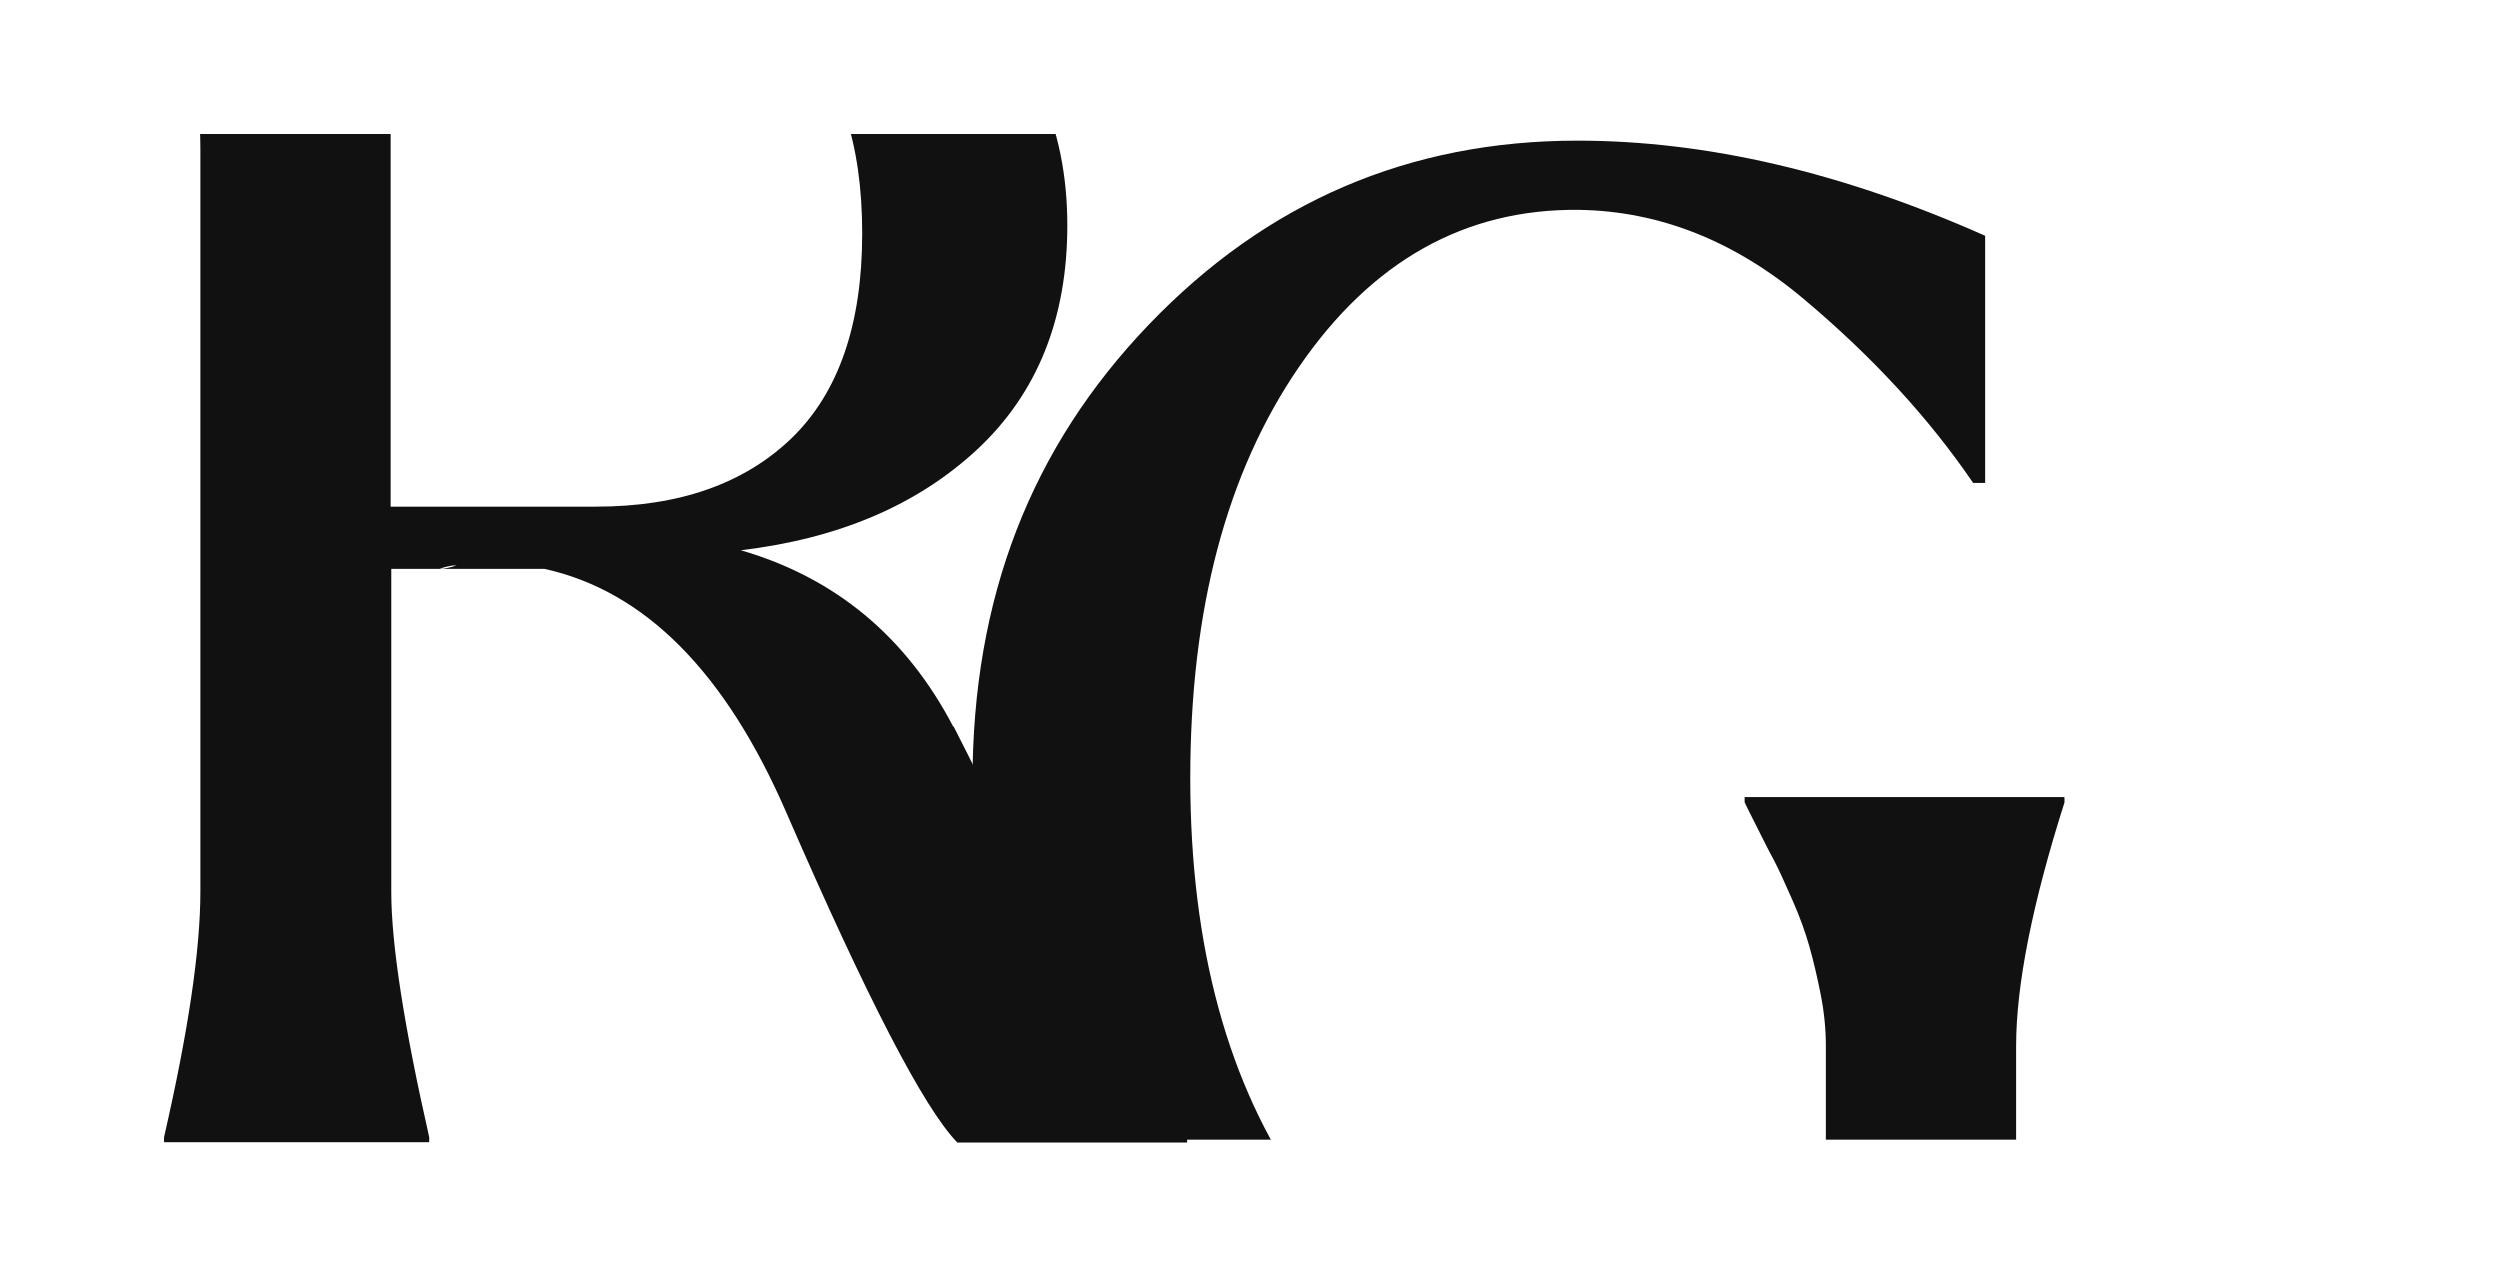
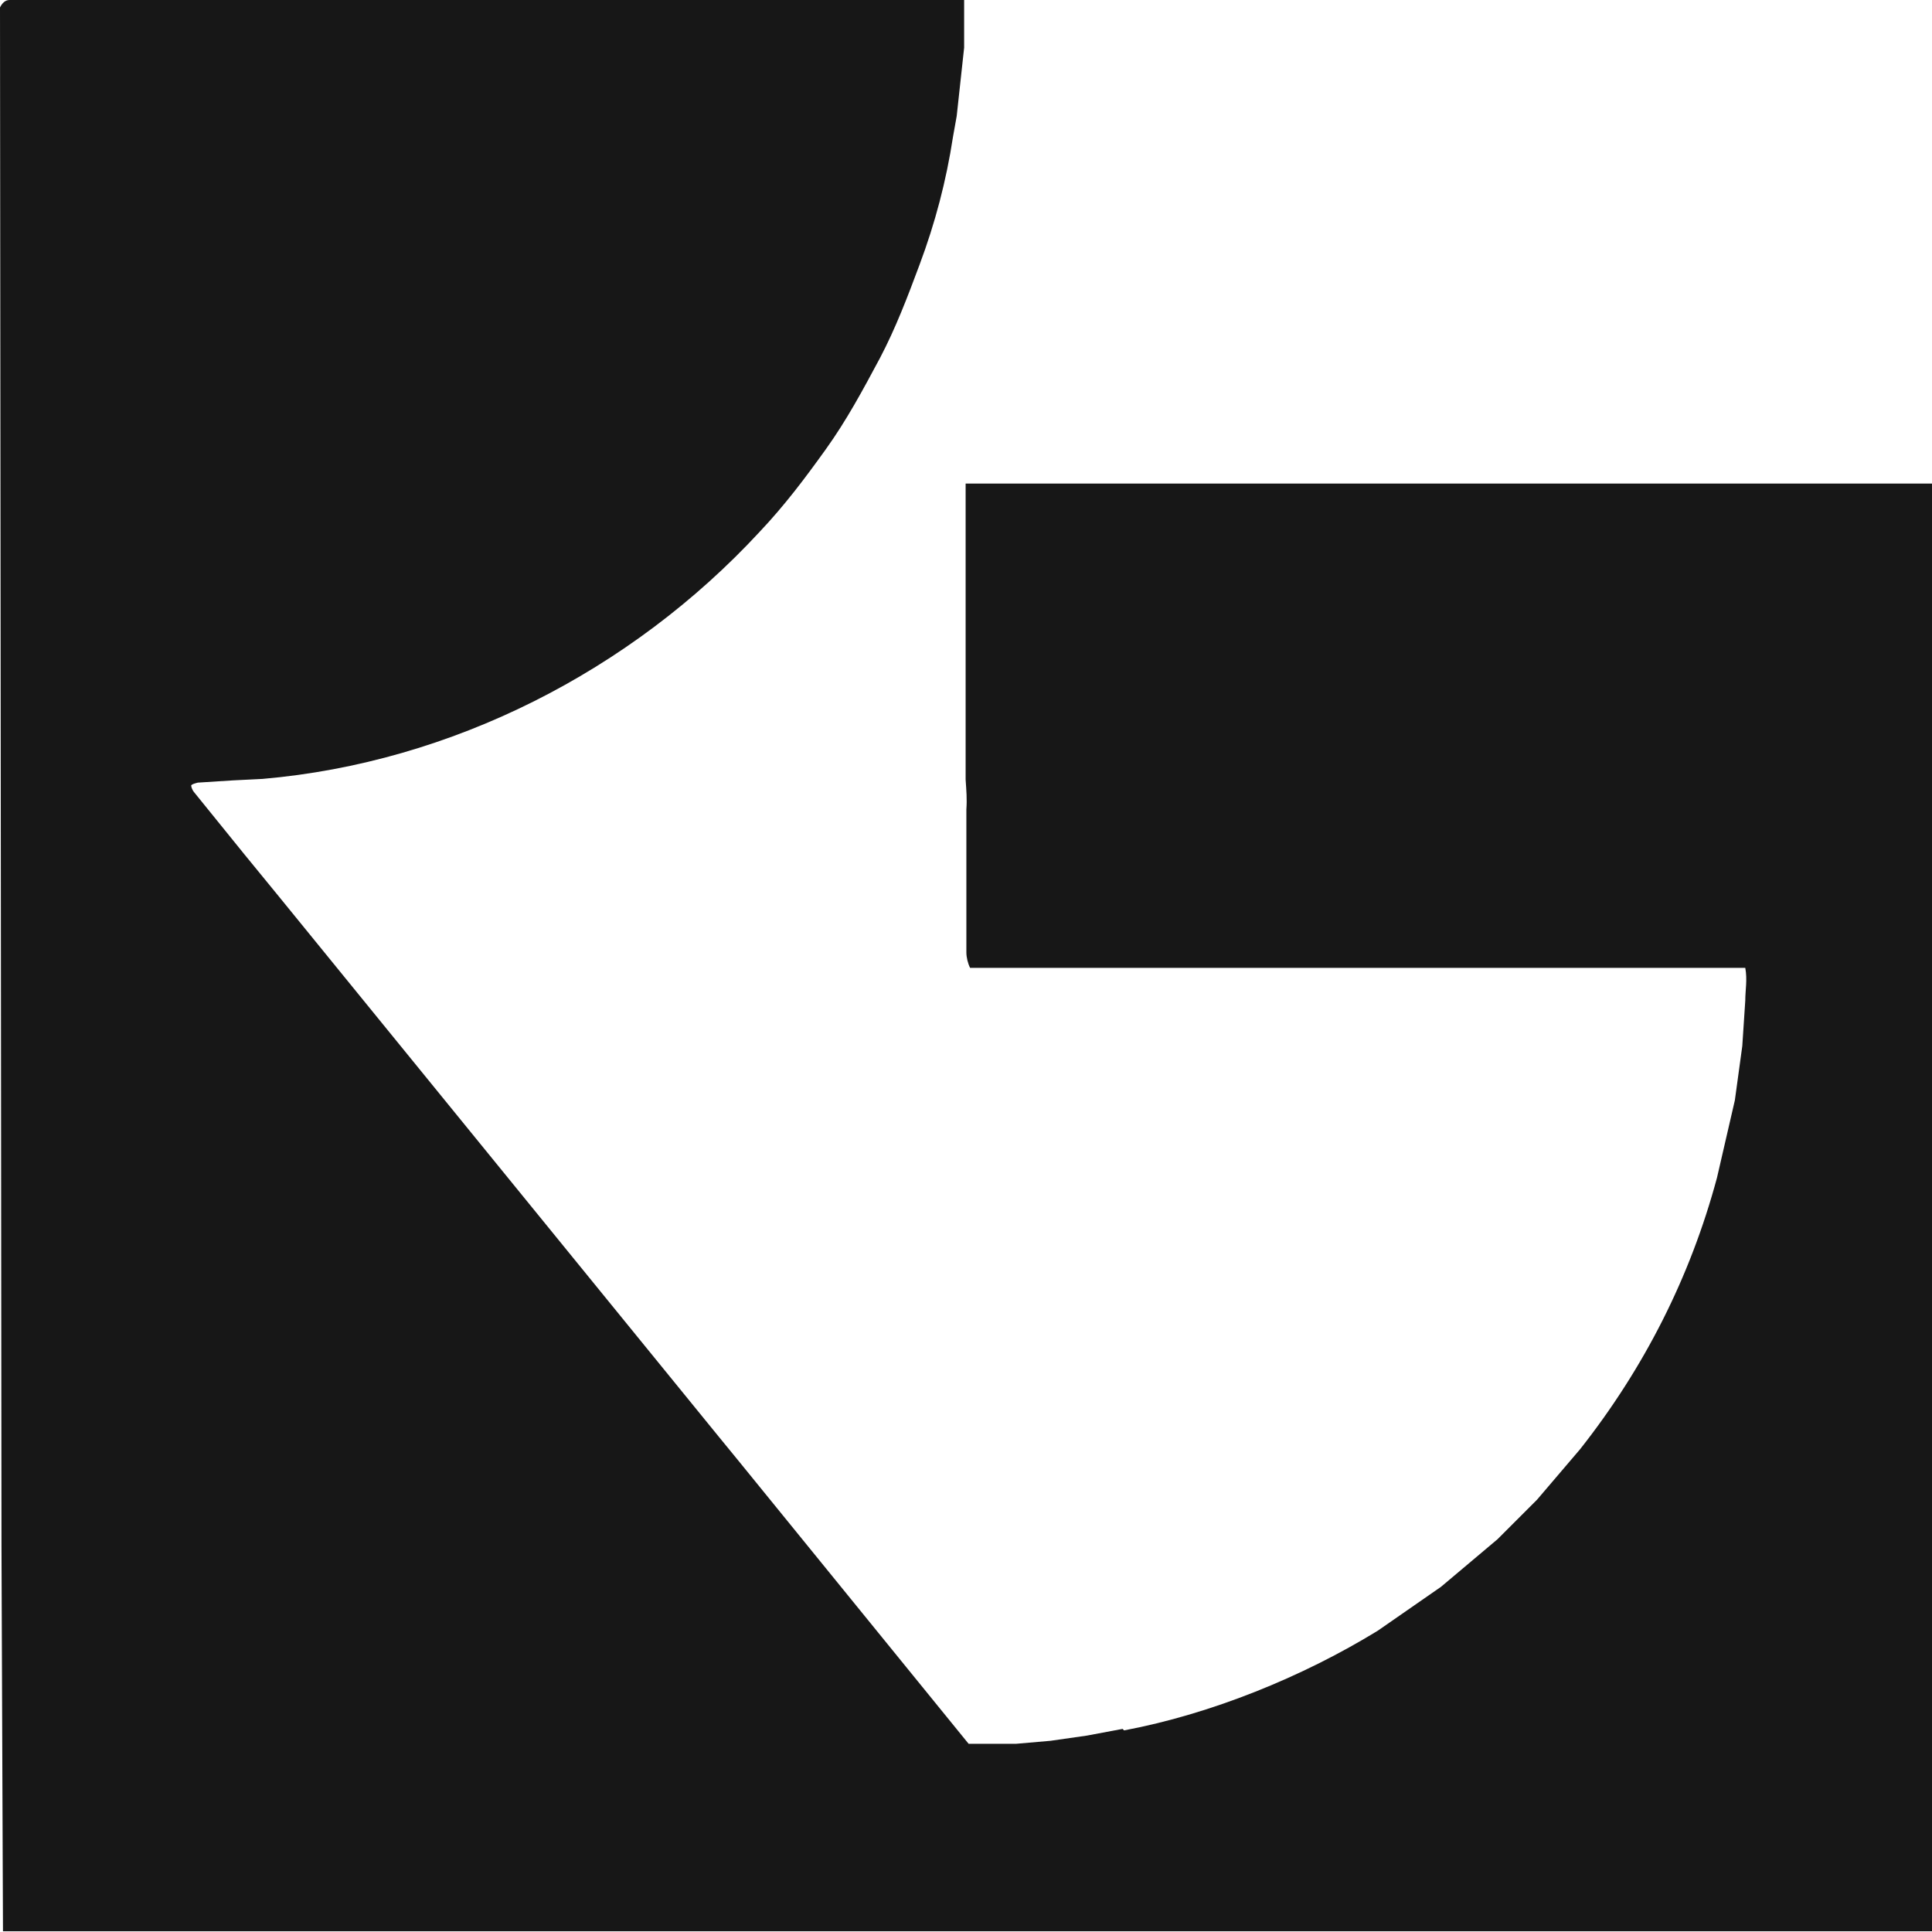
- <svg xmlns="http://www.w3.org/2000/svg" viewBox="-1.5 1.3 79.1 40" role="img" aria-label="RE:GOV">
-   <defs>
-     <clipPath id="rmi-a">
-       <rect x="-1.44" y="5.54" width="39.1" height="35.62" fill="none" />
-     </clipPath>
-     <clipPath id="rmi-b">
-       <rect x="24.66" y="1.39" width="52.87" height="35.97" fill="none" />
-     </clipPath>
-   </defs>
-   <g clip-path="url(#rmi-a)">
-     <path fill="#111111" d="M28.67,24.28c.58,1.13,1.28,2.55,2.08,4.26.8,1.71,1.38,2.93,1.75,3.66.36.73.86,1.56,1.48,2.49.62.93,1.31,1.78,2.08,2.54v.22h-7.27c-1.06-1.09-2.86-4.57-5.41-10.44-1.93-4.45-4.48-7.01-7.65-7.71h-3.33c.15,0,.33-.04.55-.11-.07,0-.16,0-.27.03-.11.02-.2.05-.27.08h-1.53v10.22c0,1.64.4,4.23,1.2,7.76v.16H3.69v-.16c.77-3.35,1.15-5.94,1.15-7.76V6.02c0-1.82-.38-4.41-1.15-7.76v-.16h15.85c3.86,0,6.95.93,9.26,2.79,2.31,1.86,3.47,4.37,3.47,7.54,0,2.95-.95,5.31-2.84,7.08-1.9,1.77-4.39,2.83-7.49,3.2,2.99.87,5.23,2.73,6.72,5.58ZM10.86,17.33h6.5c2.62,0,4.68-.72,6.18-2.16,1.49-1.44,2.24-3.6,2.24-6.48s-.71-4.96-2.13-6.48C22.22.71,20.24-.05,17.69-.05h-6.83v17.38Z" />
-   </g>
-   <g clip-path="url(#rmi-b)">
-     <path fill="#111111" d="M63.82,26.53v.16c-1.02,3.21-1.53,5.78-1.53,7.71v8.25c-5.47,2.44-10.28,3.66-14.43,3.66-5.14,0-9.52-1.92-13.15-5.77-3.63-3.84-5.44-8.68-5.44-14.51s1.86-10.58,5.58-14.46c3.72-3.88,8.23-5.82,13.56-5.82,4.08,0,8.38,1,12.9,3.01v7.82h-.38c-1.39-2.04-3.17-3.98-5.36-5.82-2.19-1.84-4.56-2.78-7.11-2.82-3.61-.04-6.56,1.62-8.86,4.97-2.3,3.35-3.44,7.69-3.44,13.01s1.19,9.72,3.58,13.09c2.39,3.37,5.35,5.08,8.88,5.11,2.48,0,5.03-.78,7.65-2.35v-7.38c0-.51-.05-1.05-.16-1.61-.11-.56-.23-1.07-.36-1.53-.13-.46-.31-.96-.55-1.5-.24-.55-.43-.96-.57-1.23-.15-.27-.33-.63-.55-1.07-.22-.44-.35-.69-.38-.77v-.16h10.11Z" />
-   </g>
+ <svg xmlns="http://www.w3.org/2000/svg" viewBox="10.44 9.36 25.97 25.96" role="img" aria-label="RE:GOV">
+   <path fill="#171717" d="M25.55,32.62c1.17-.22,2.4-.72,3.41-1.34l.85-.59.76-.64.53-.53.58-.68c.86-1.09,1.48-2.31,1.84-3.65l.24-1.04.1-.73.04-.61c0-.14.03-.28,0-.44h-10.42c-.03-.06-.05-.14-.05-.21v-1.92c.01-.14,0-.25-.01-.4v-3.98s12.99,0,12.99,0v19.46s-25.93,0-25.93,0l-.02-5.17-.02-20.69c.03-.06.07-.1.13-.1h12.83s0,.64,0,.64l-.1.92-.05.28c-.09.59-.24,1.16-.45,1.72-.16.43-.32.85-.53,1.25-.23.43-.45.84-.73,1.23s-.55.75-.89,1.11c-1.73,1.87-4.14,3.1-6.68,3.32l-.4.02-.47.03s-.09.02-.09.04.02.07.04.09l.68.84.45.55,5.92,7.27.27.33,3.09,3.8h.64s.46-.04.46-.04l.49-.07.48-.09Z" />
</svg>
